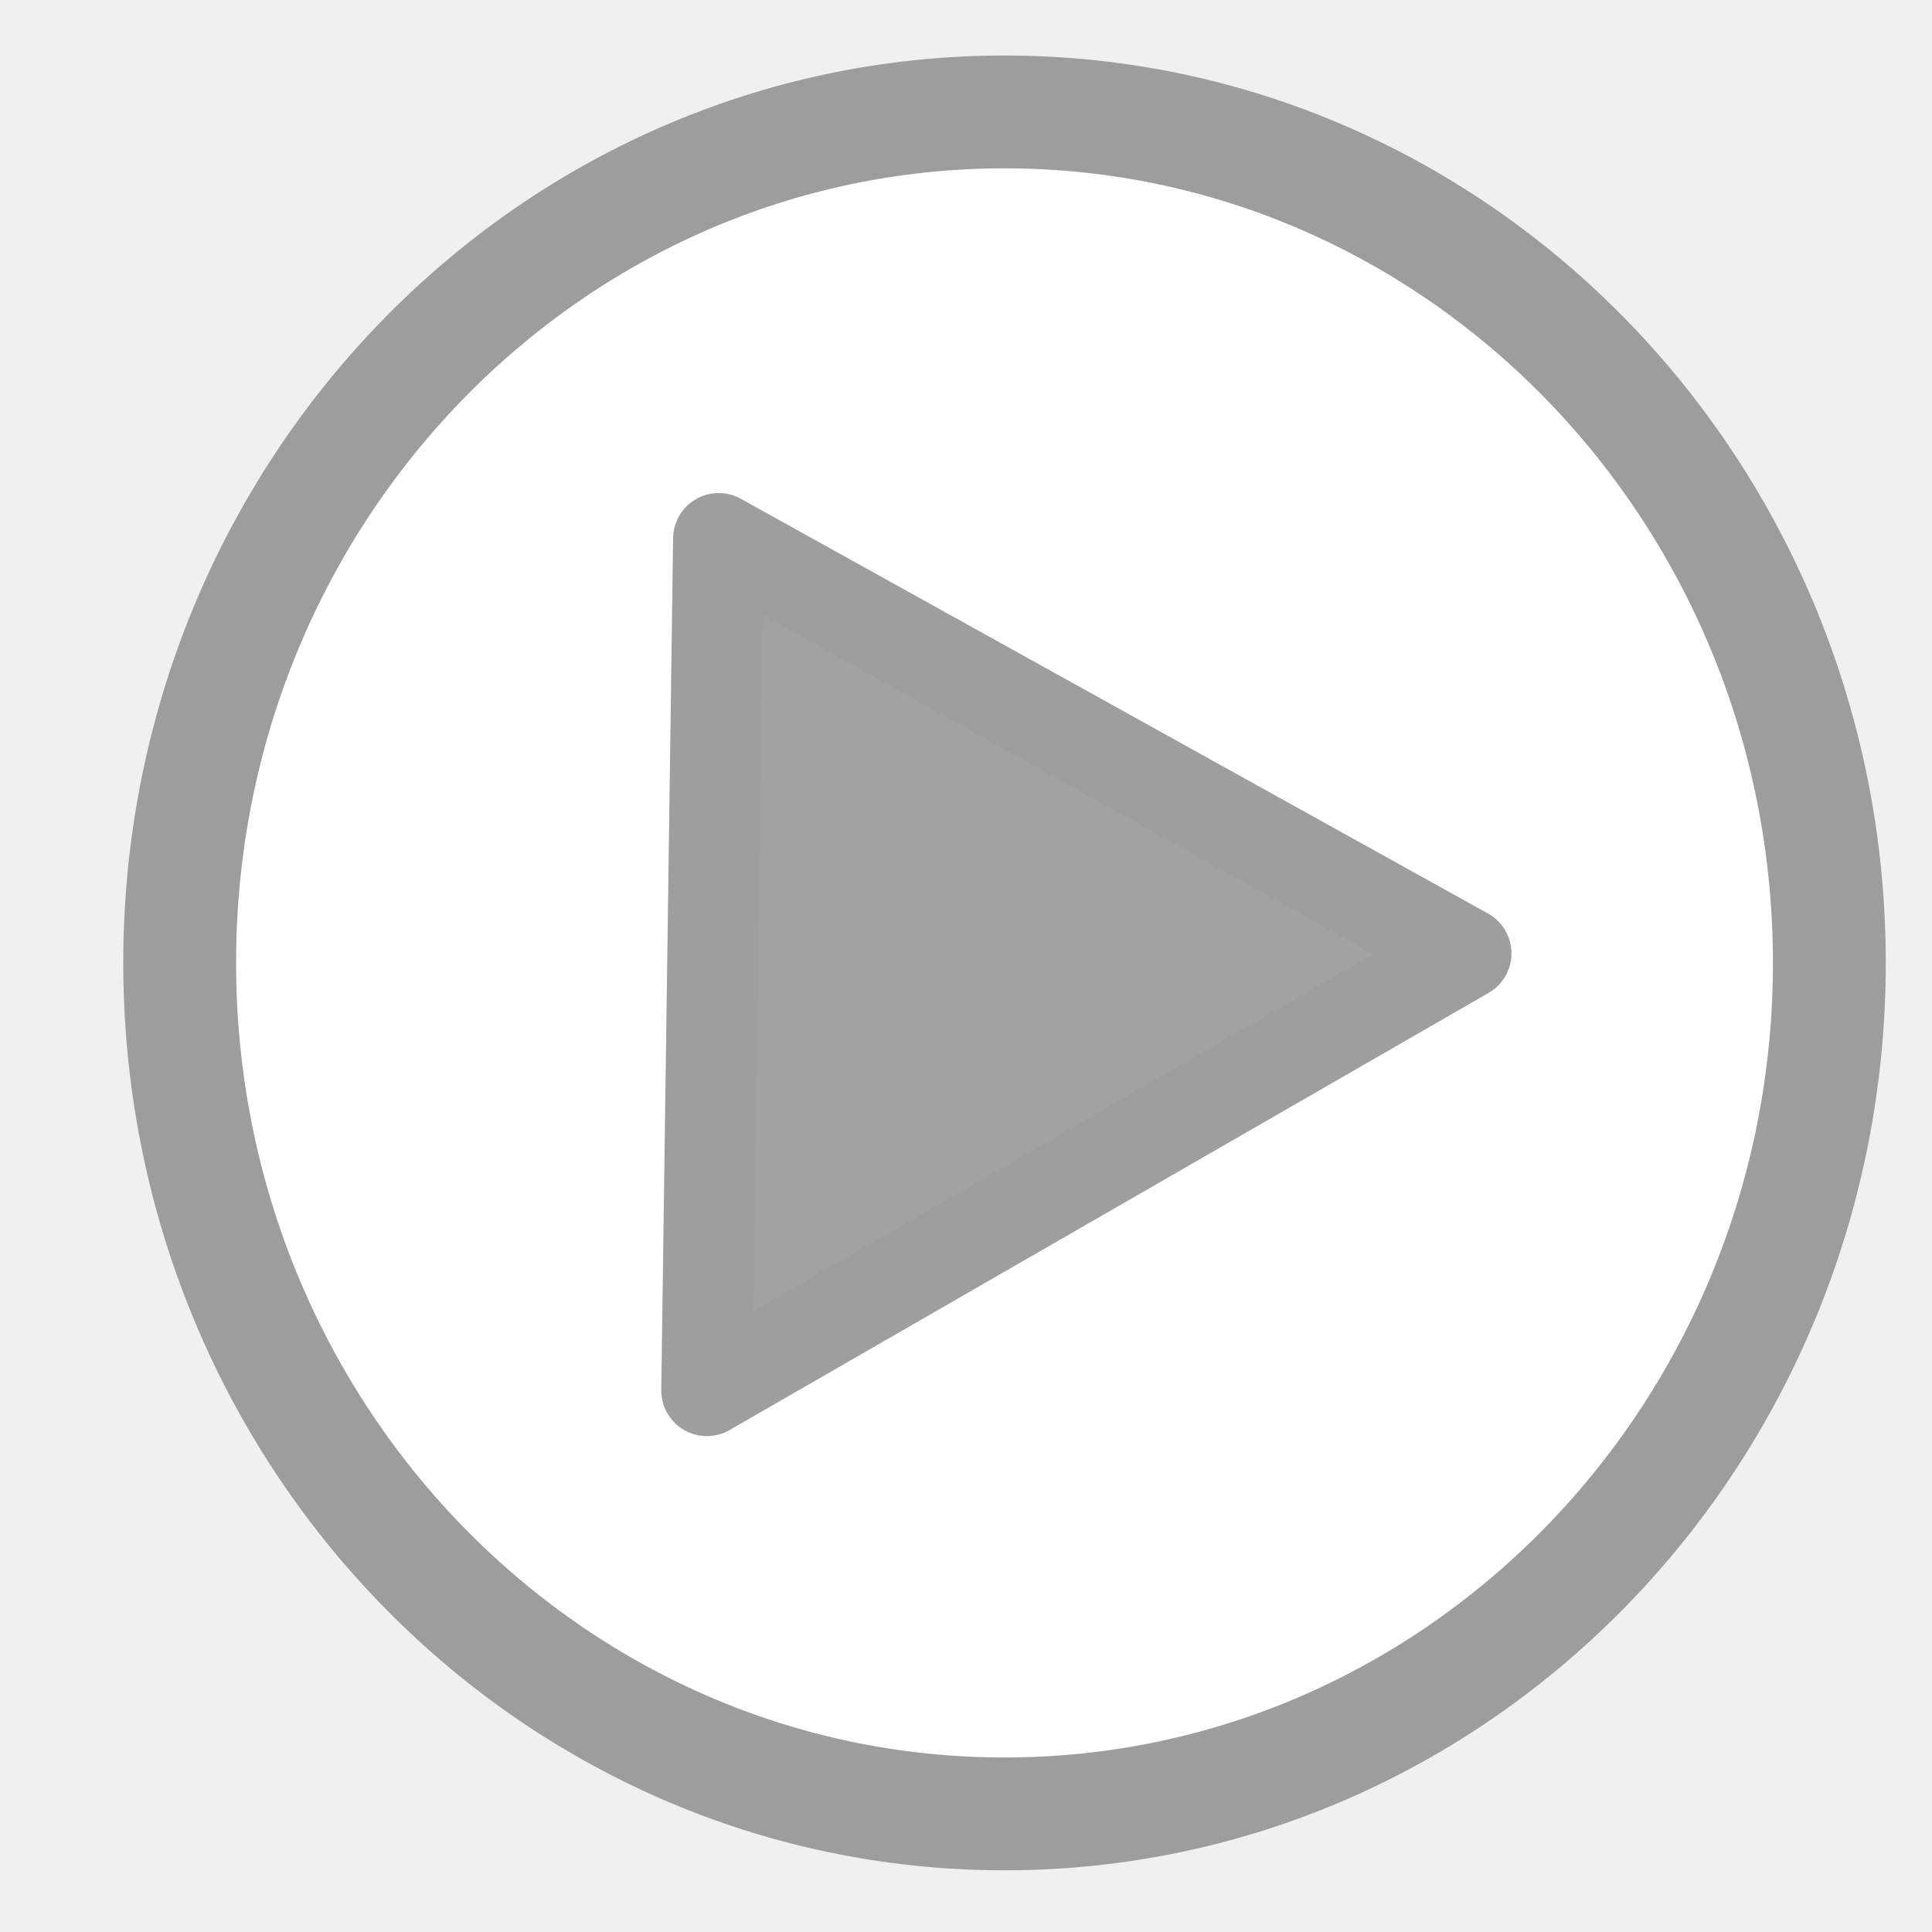
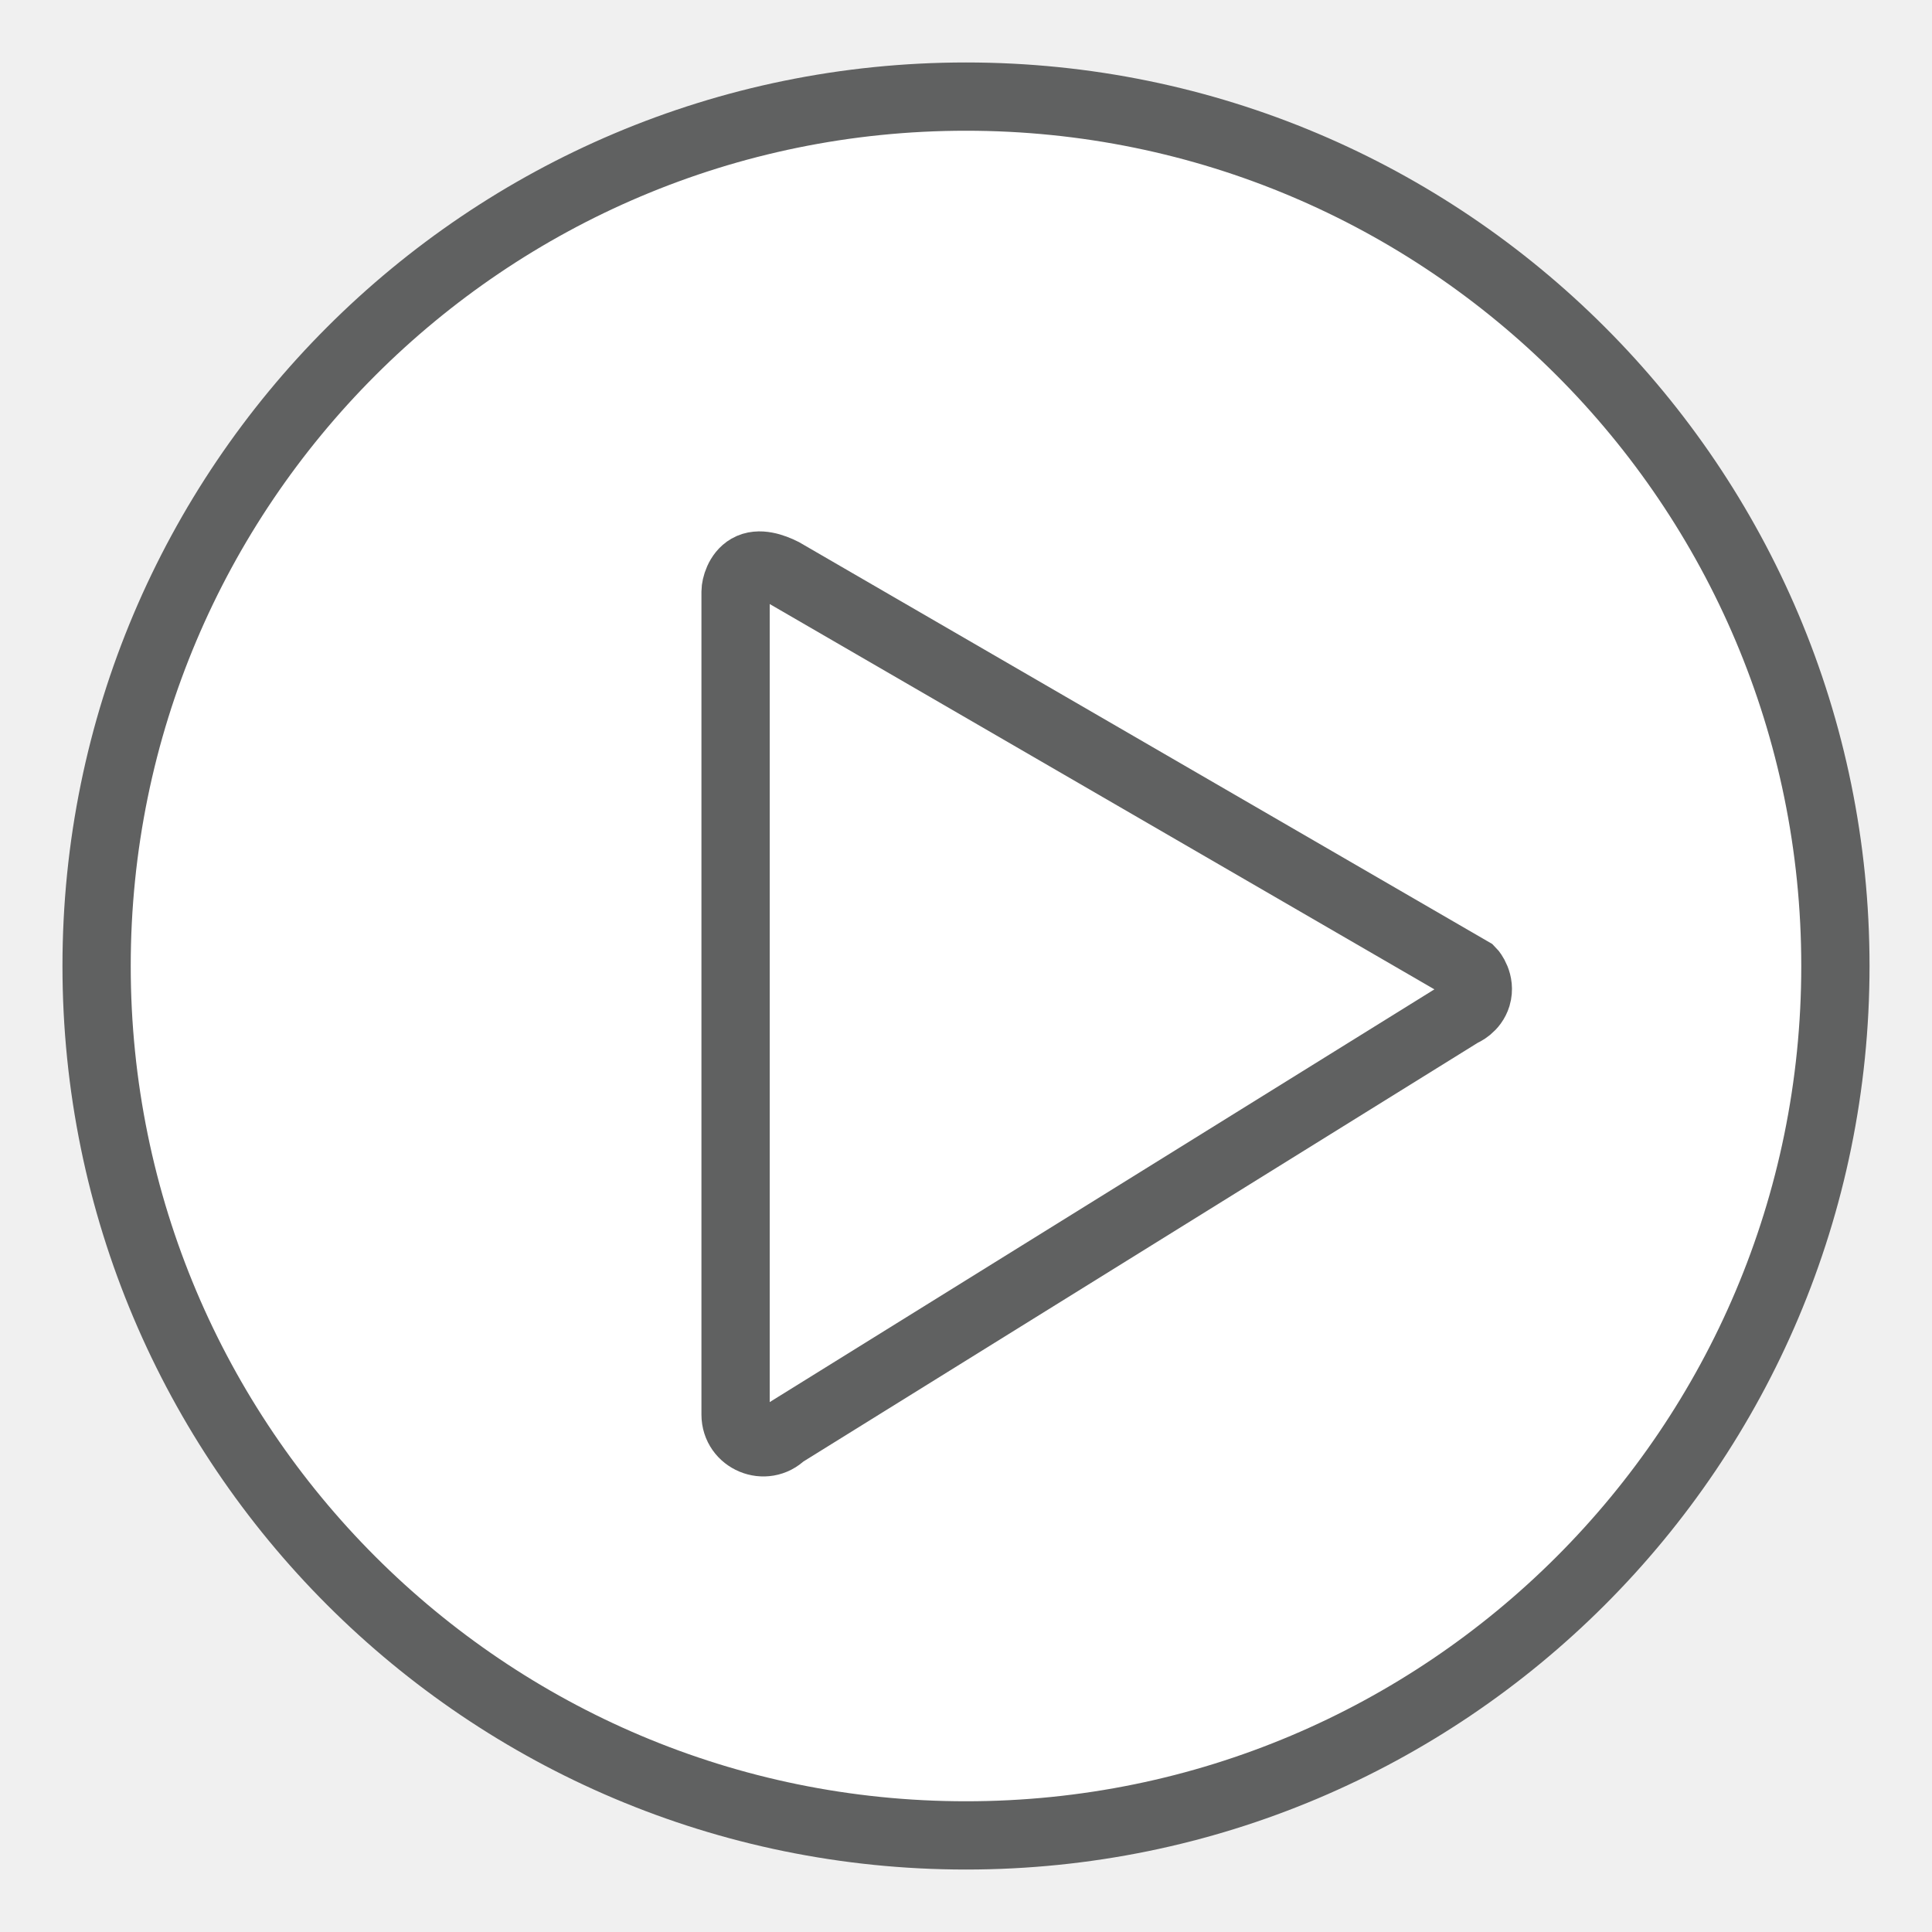
- <svg xmlns="http://www.w3.org/2000/svg" width="15mm" height="15mm" viewBox="0 0 15 15" version="1.1" id="svg1">
-   <defs id="defs1" />
-   <g id="layer1">
-     <ellipse style="fill:#ffffff;fill-opacity:1;stroke:#9d9d9d;stroke-width:0.876;stroke-dasharray:none;stroke-opacity:1" id="path1" cx="7.799" cy="7.476" rx="6.404" ry="6.607" />
-     <path style="fill:#a2a2a2;fill-opacity:1;stroke:#9e9e9e;stroke-width:0.708;stroke-linejoin:round;stroke-dasharray:none;stroke-opacity:1" d="m 5.58,4.182 -0.092,6.614 5.893,-3.394 z" id="path2" />
-   </g>
+ <svg xmlns="http://www.w3.org/2000/svg" id="Layer_1" data-name="Layer 1" viewBox="0 0 15 15" width="15mm" height="15mm">
+   <defs>
+     <style>
+       .cls-1 {
+         fill: #fff;
+         stroke: #606161;
+         stroke-miterlimit: 10;
+         stroke-width: .53px;
+       }
+     </style>
+   </defs>
+   <circle class="cls-1" cx="7.5" cy="7.5" r="6.75" />
+   <path class="cls-1" d="M6.077,4.442c1.782,1.033,3.564,2.066,5.346,3.099,.005,.005,.074,.088,.043,.193-.027,.089-.107,.124-.118,.128-1.757,1.091-3.514,2.182-5.271,3.273-.135,.135-.366,.039-.366-.152,0-2.13,0-4.26,0-6.39,0-.04,.025-.138,.1-.181,.081-.047,.192-.007,.266,.03Z" />
</svg>
